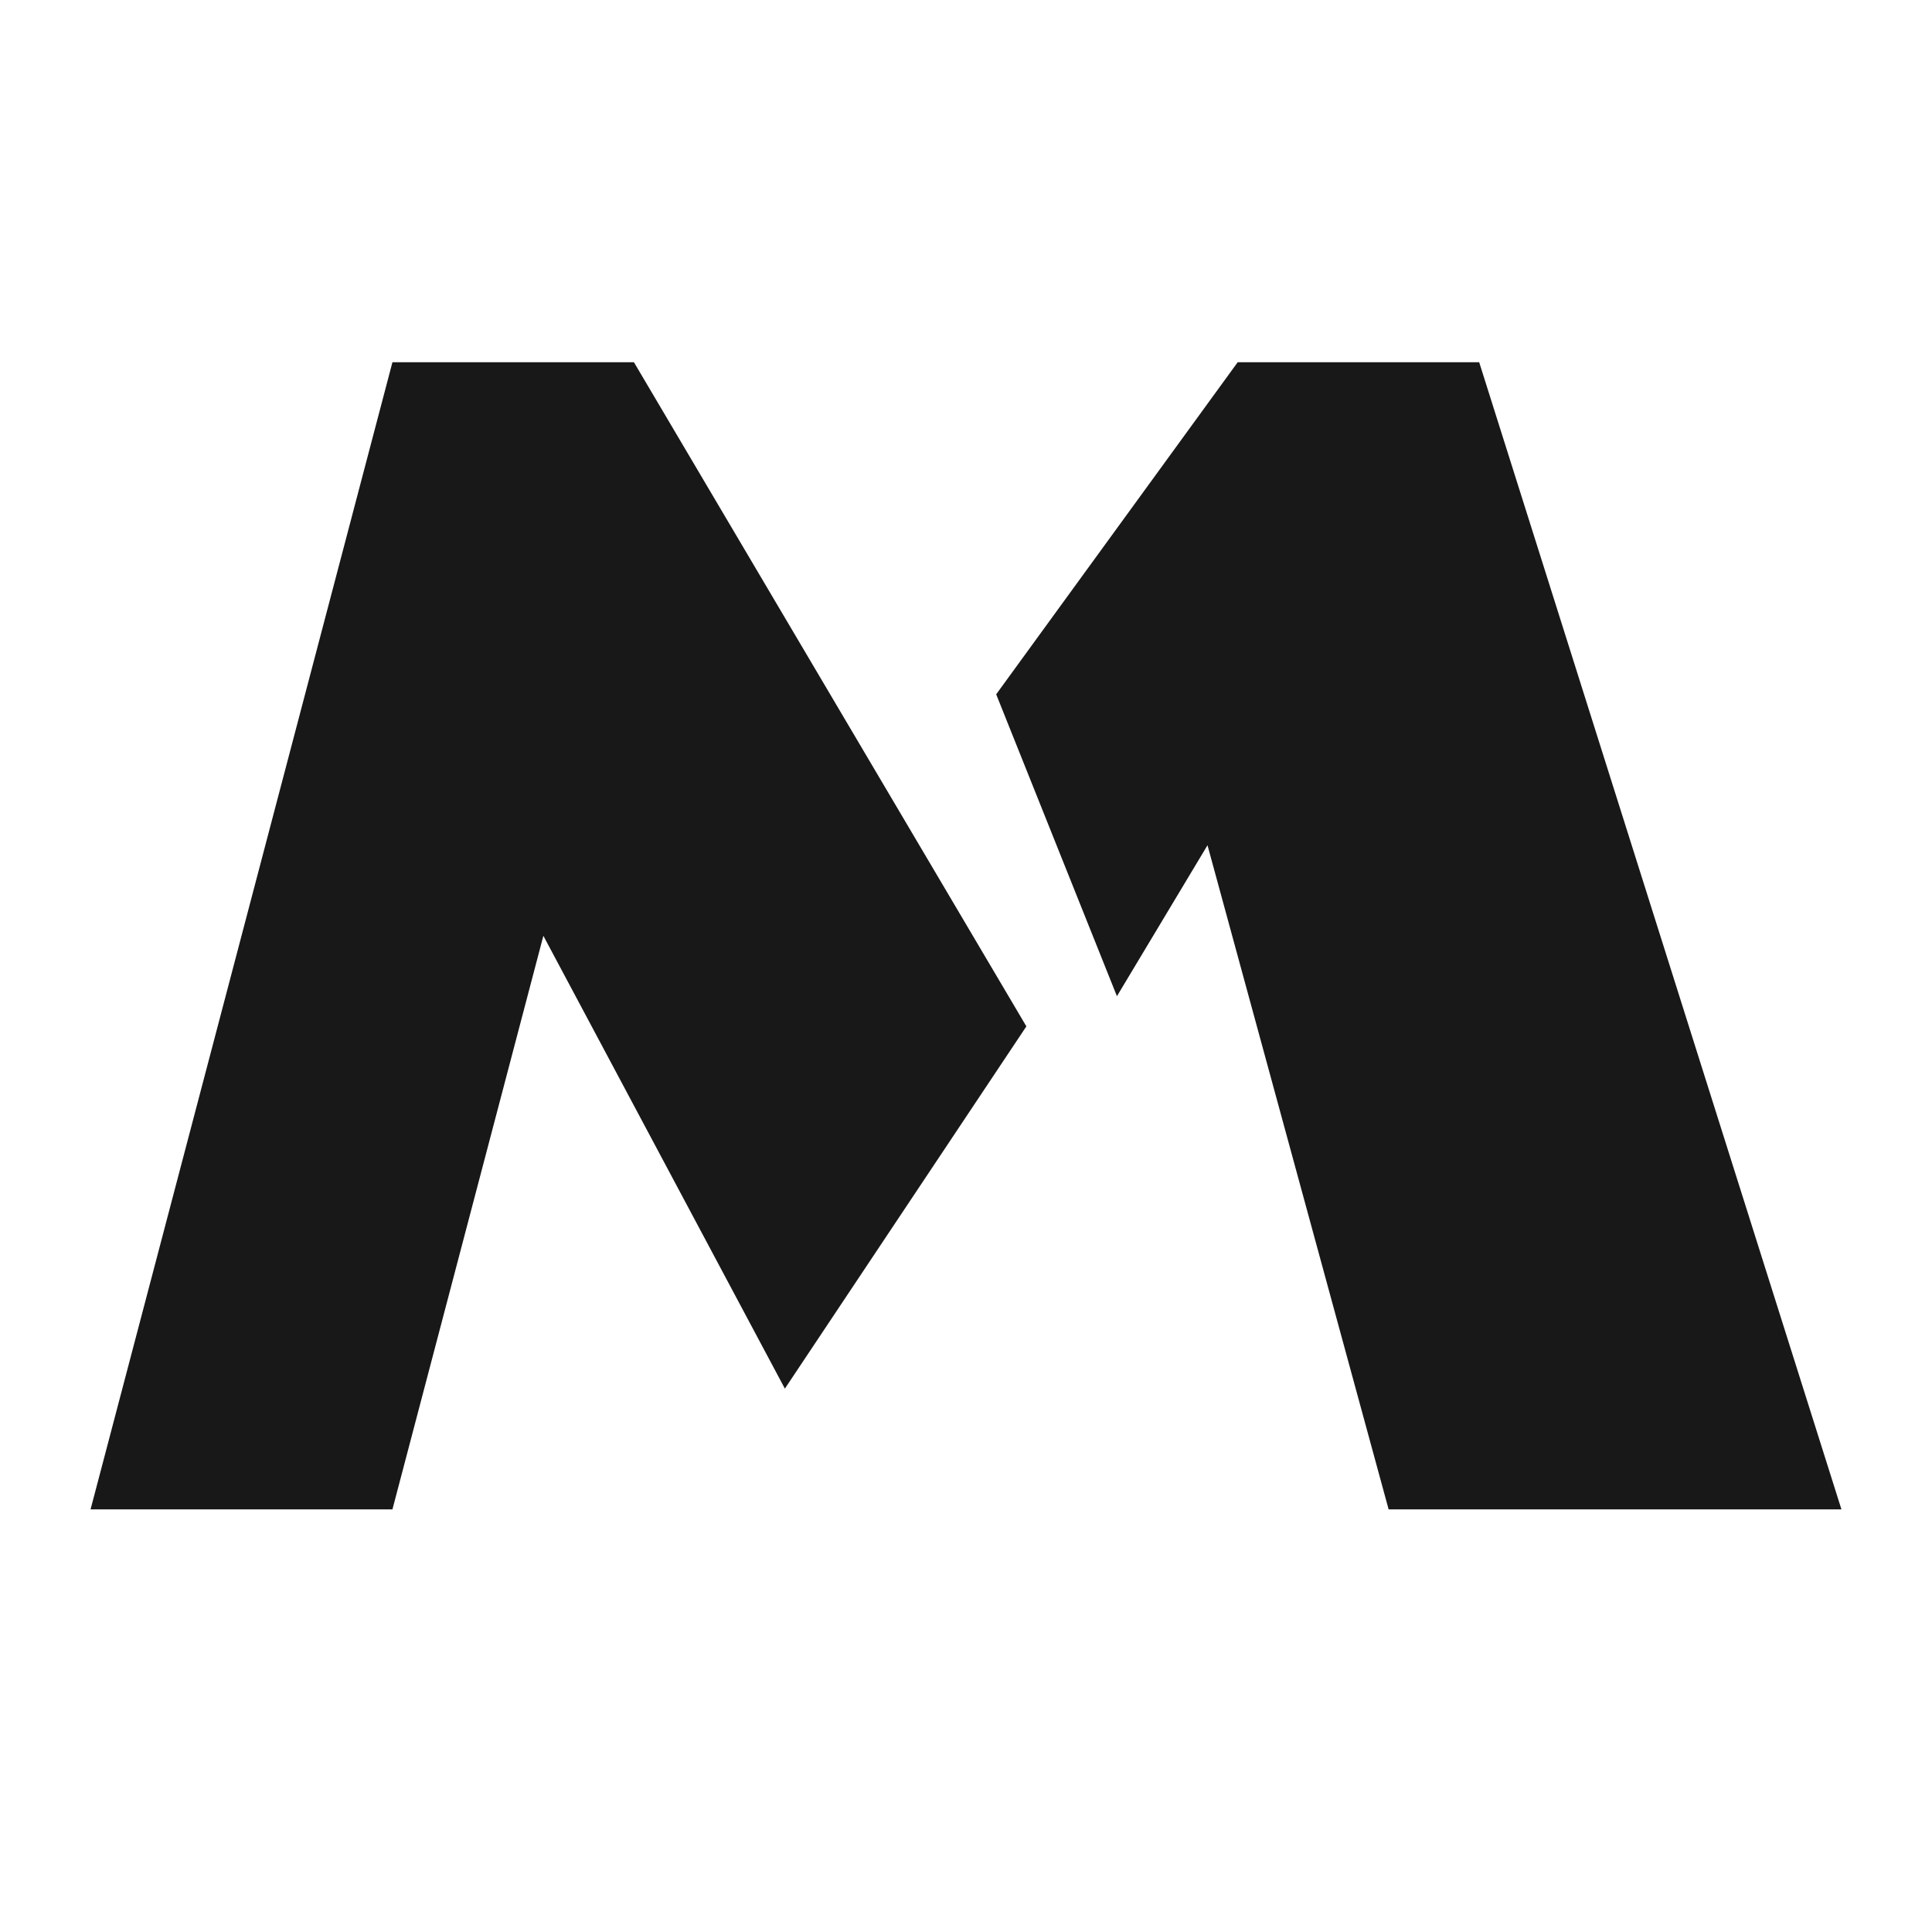
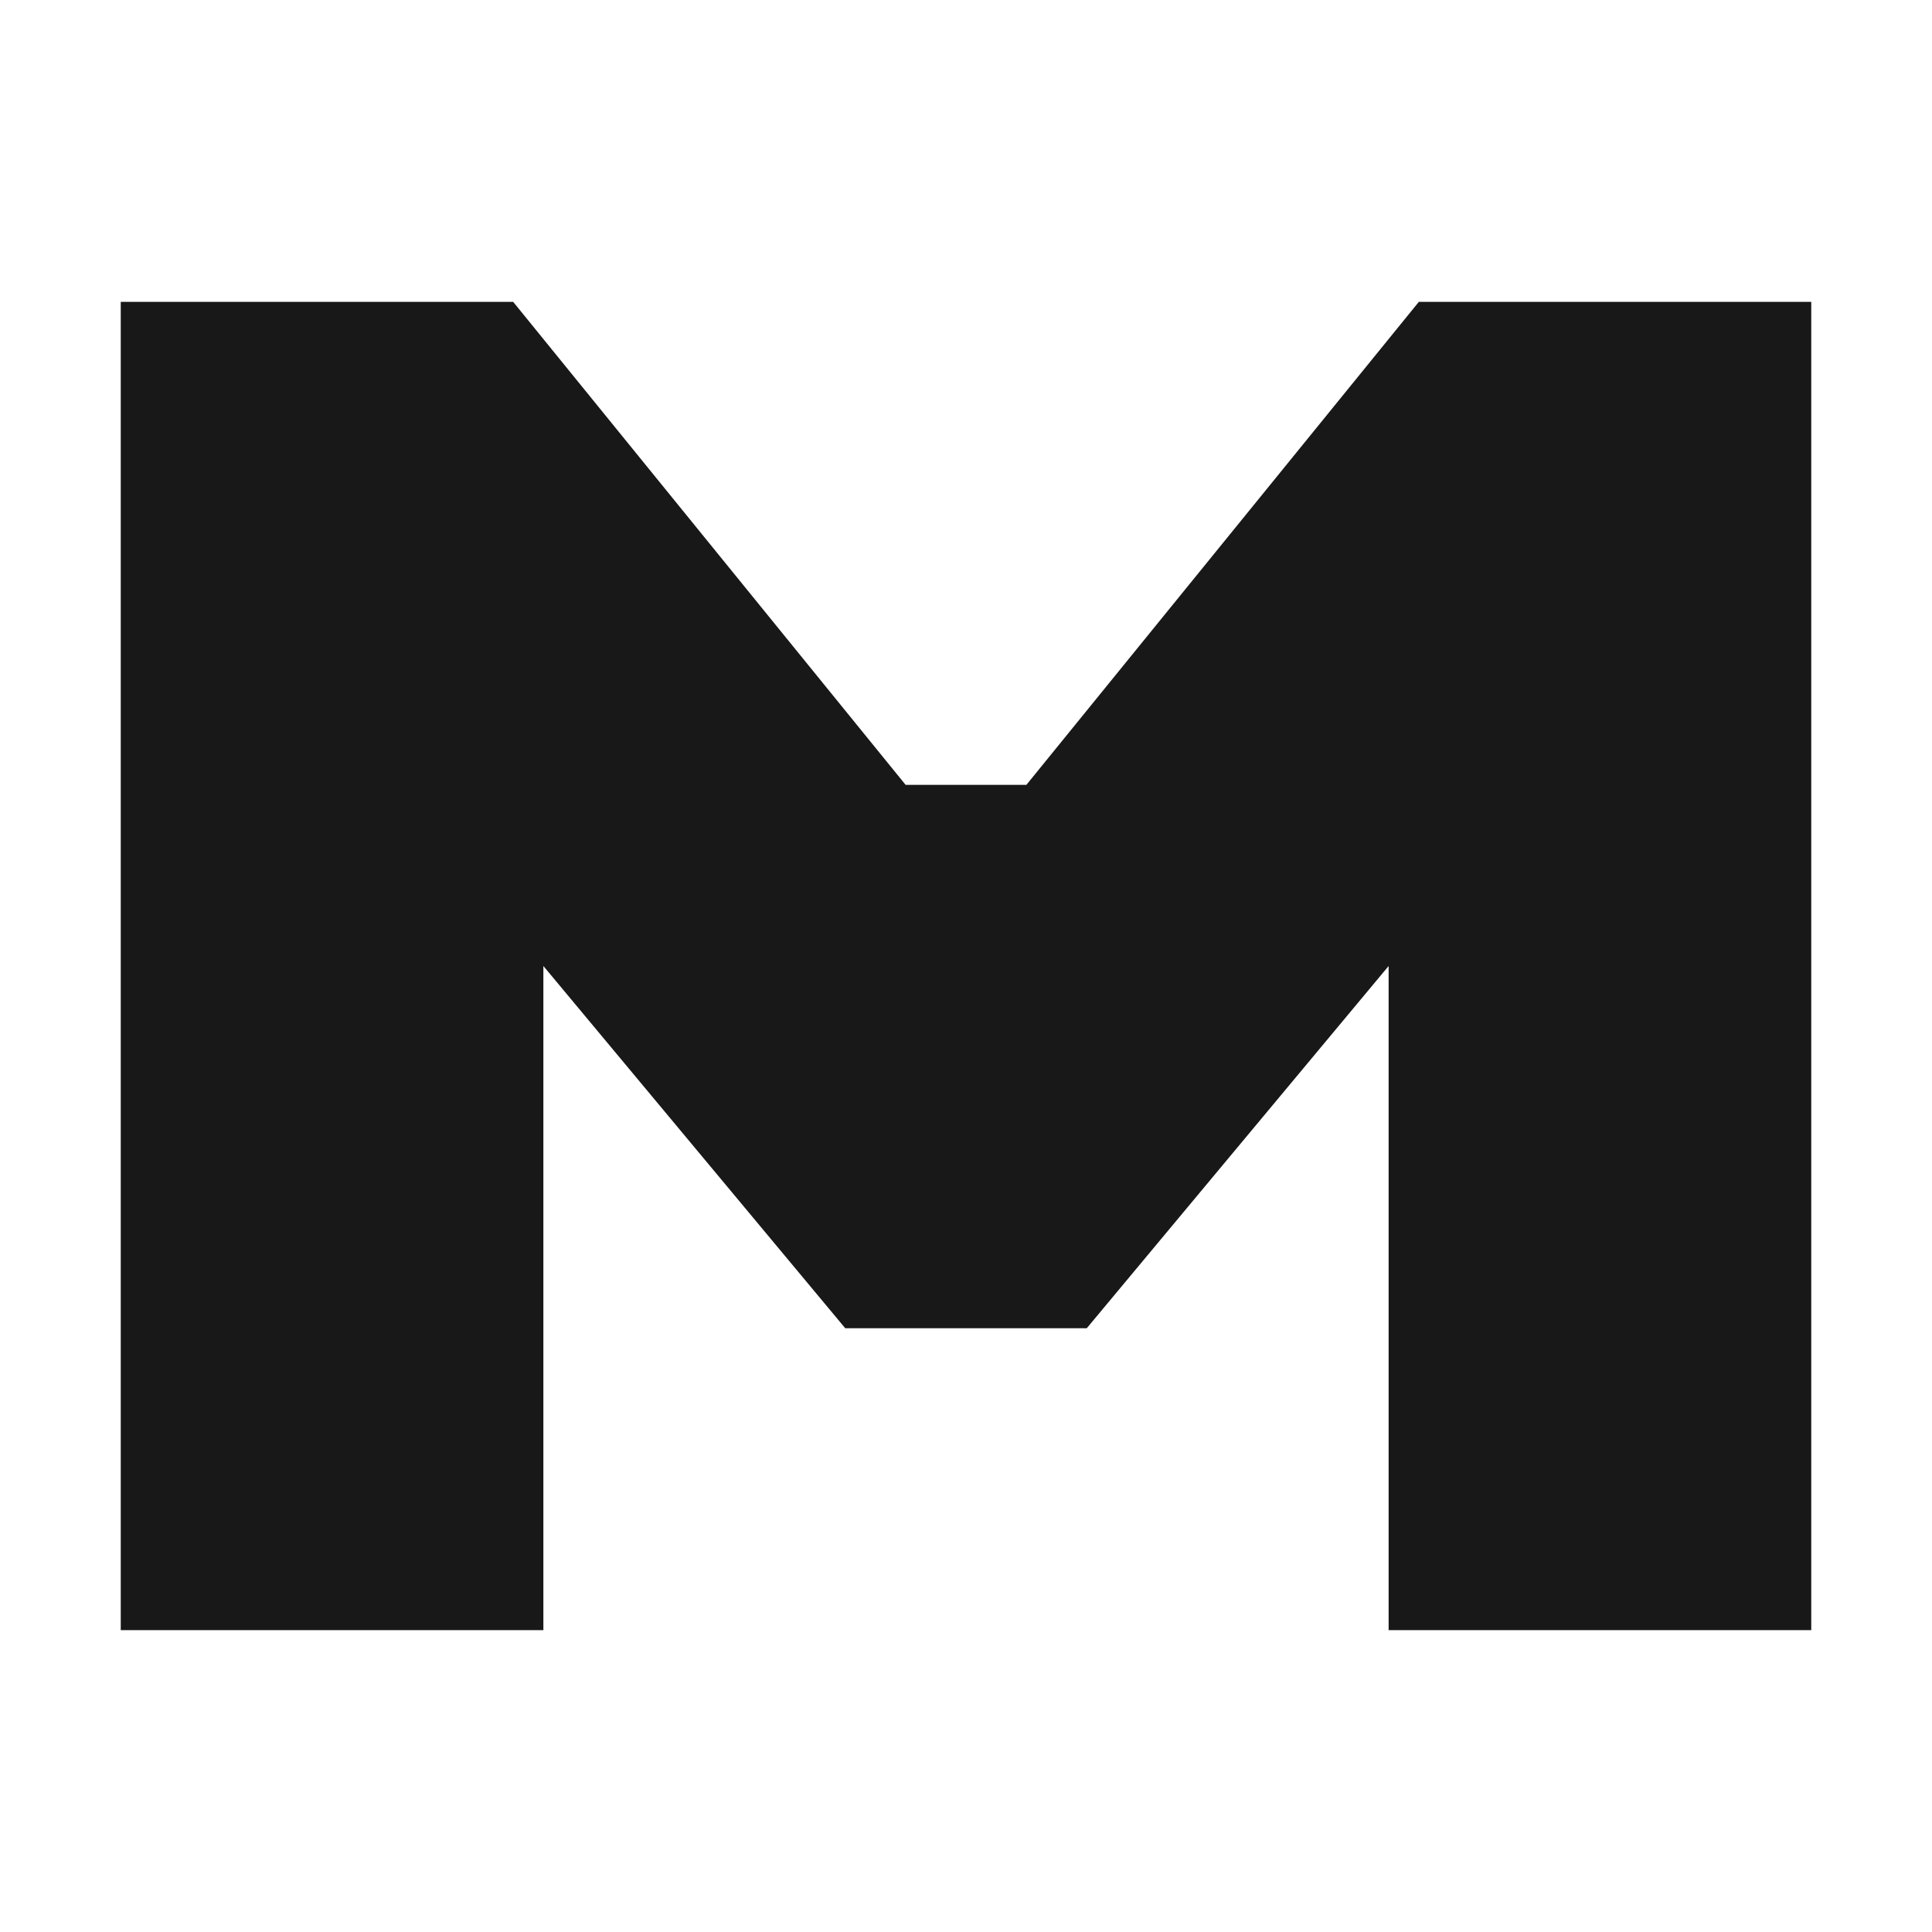
<svg xmlns="http://www.w3.org/2000/svg" width="64" height="64" viewBox="0 0 64 64">
  <style>
    :root { color: #181819; }
    @media (prefers-color-scheme: dark) { :root { color: #f5f4f1; } }
  </style>
  <g fill="currentColor">
-     <path d="M3 50 13 12h8l13 22-8 12-8-15-5 19z M33 23l8-11h8l12 38H46l-6-22-3 5z" />
+     <path fill-rule="evenodd" d="M4 54V10h13l13 16h4l13-16h13v44H46V32L36 44h-8L18 32v22z" />
  </g>
</svg>
